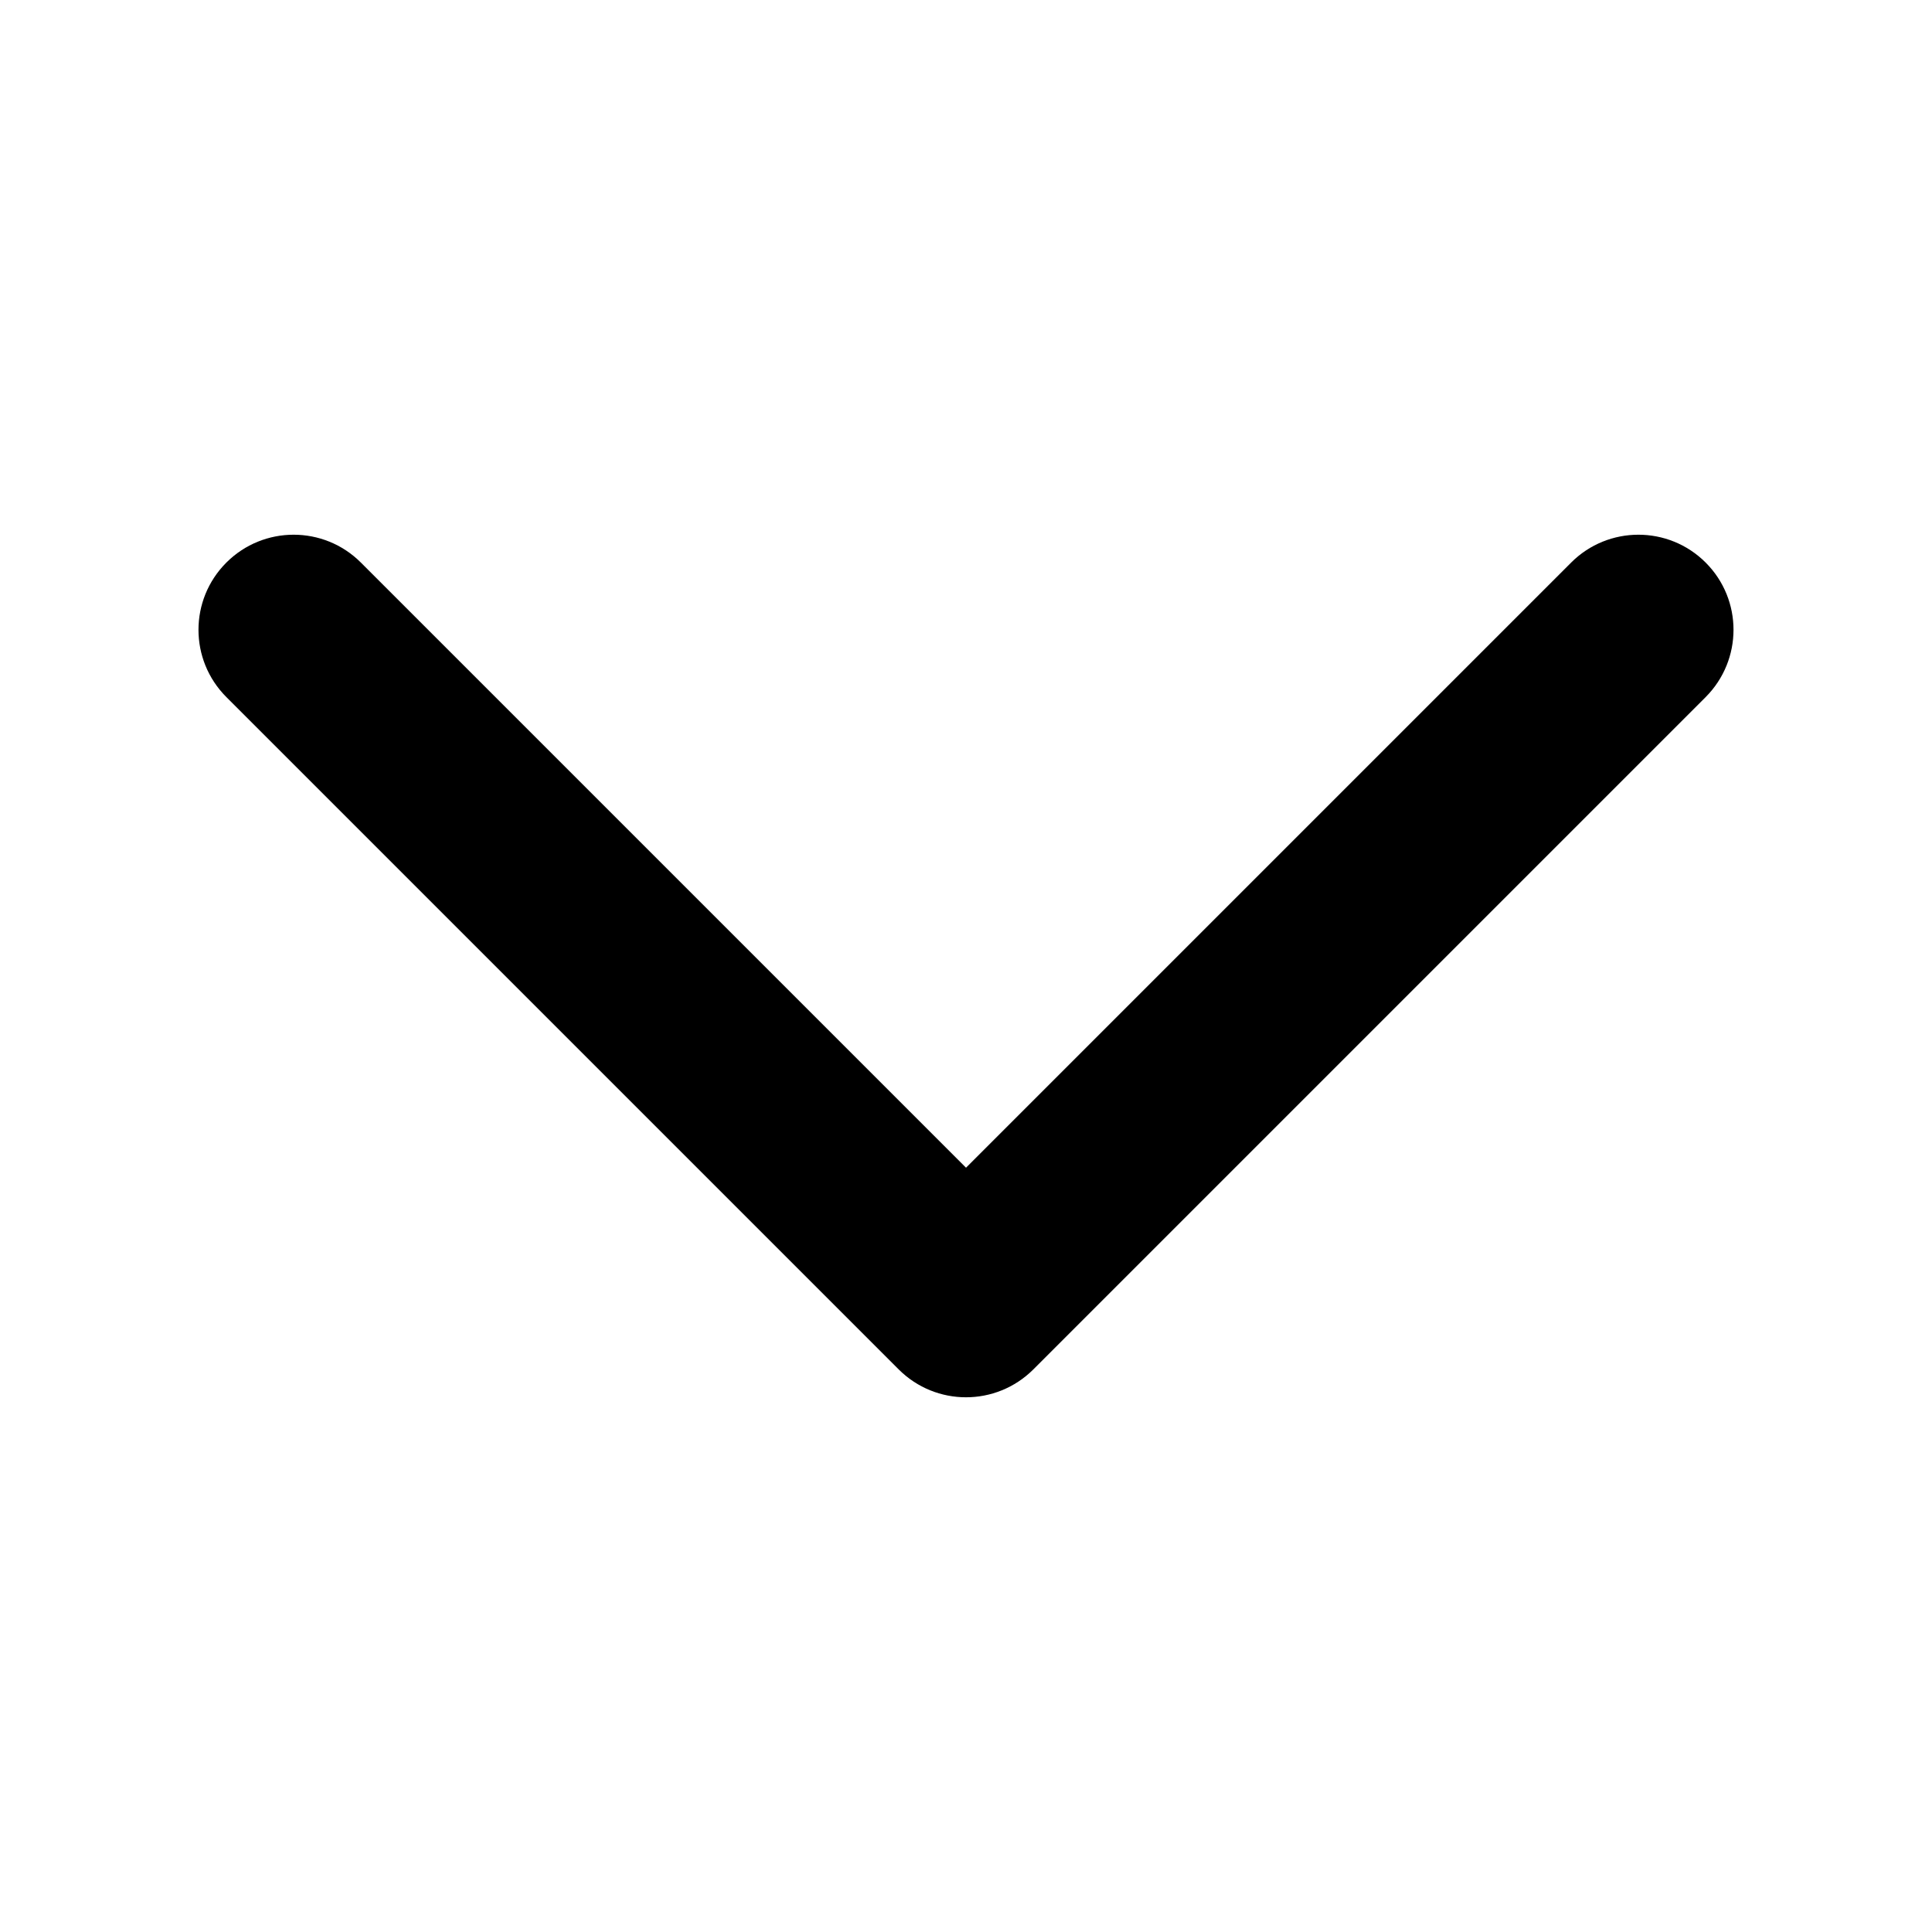
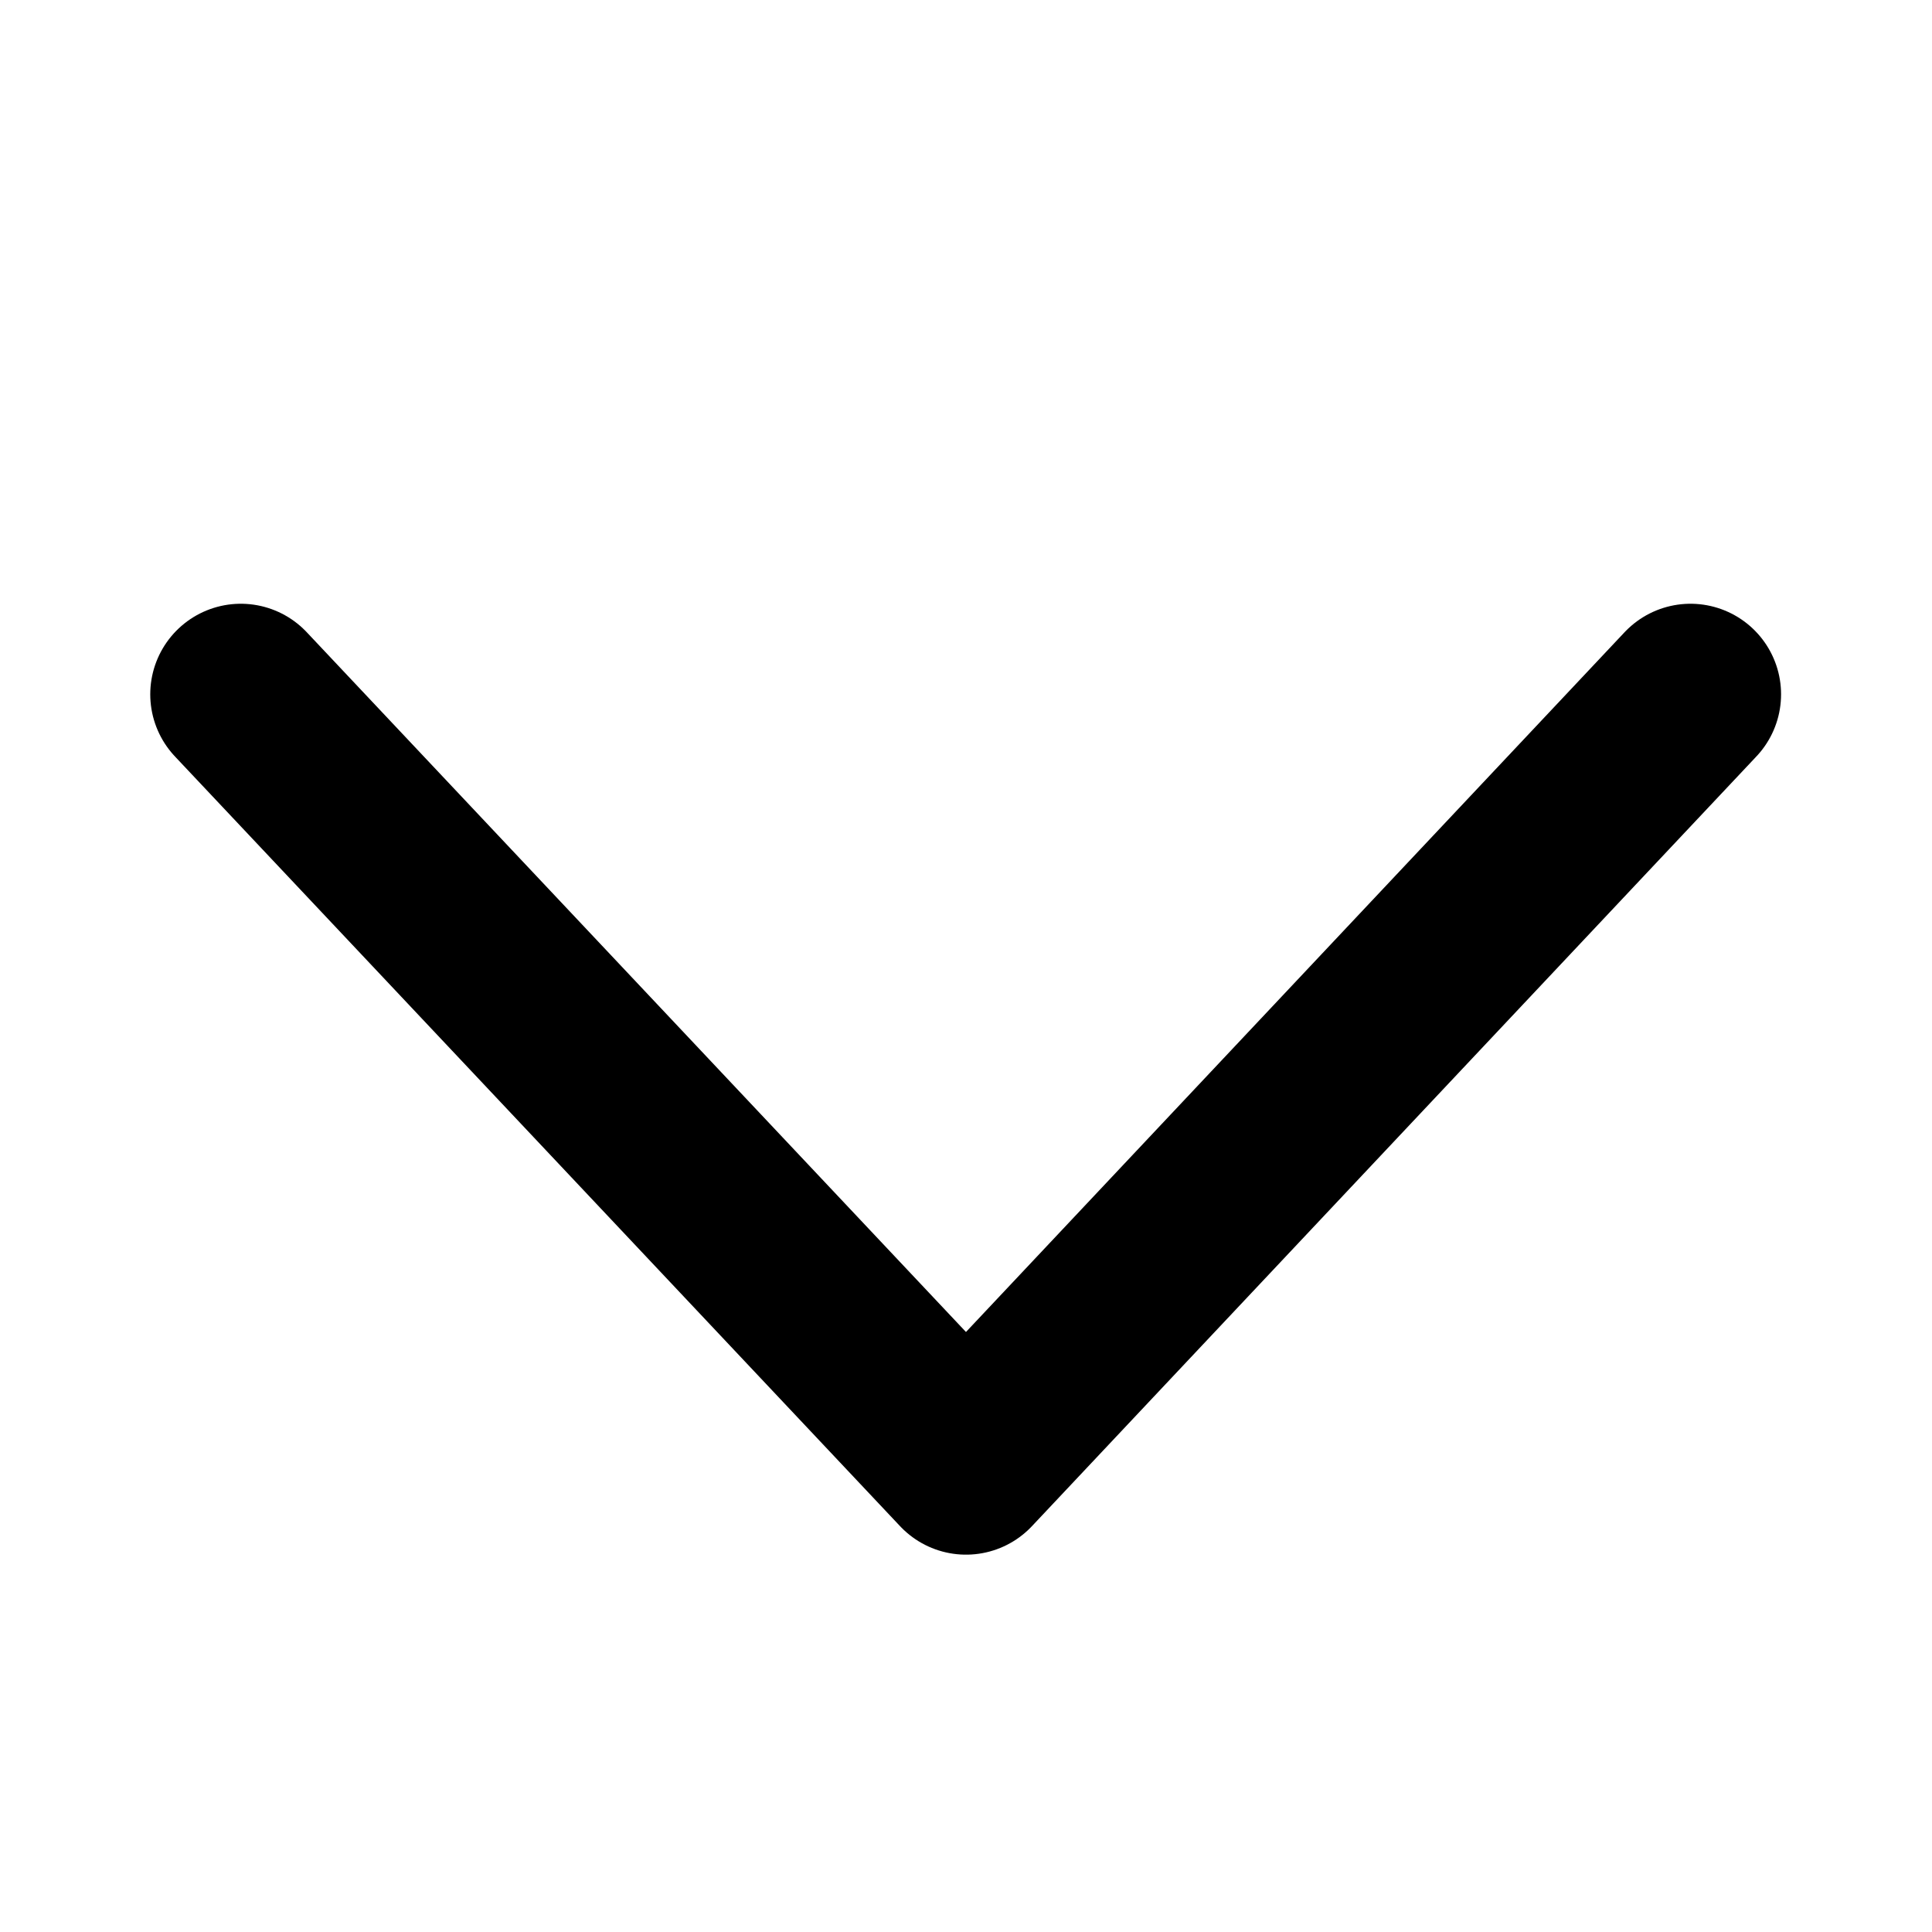
- <svg xmlns="http://www.w3.org/2000/svg" fill="currentColor" class="icon" width="16" height="16" p-id="1820" t="1784527018573" version="1.1" viewBox="0 0 1024 1024">
-   <path d="m476.36 725.85-356.38-356.38c-19.71-19.71-19.71-51.588 0-71.298 19.653-19.653 51.588-19.71 71.298 0l320.73 320.73 320.73-320.73c19.653-19.653 51.588-19.71 71.298 0 19.71 19.71 19.653 51.588 0 71.298l-356.38 356.38c-19.71 19.653-51.588 19.653-71.298 0z" stroke-width=".893" p-id="1821" />
+ <svg xmlns="http://www.w3.org/2000/svg" class="icon" width="16" height="16" p-id="5419" t="1784569638457" version="1.1" viewBox="0 0 81.92 81.92" xml:space="preserve">
+   <path d="m13.803 22.673 27.157 36.574" />
+   <path d="m10.211 29.44 30.749 32.64 30.72-32.64" fill="none" stroke="currentColor" stroke-linecap="round" stroke-linejoin="round" stroke-width="7.68" />
</svg>
